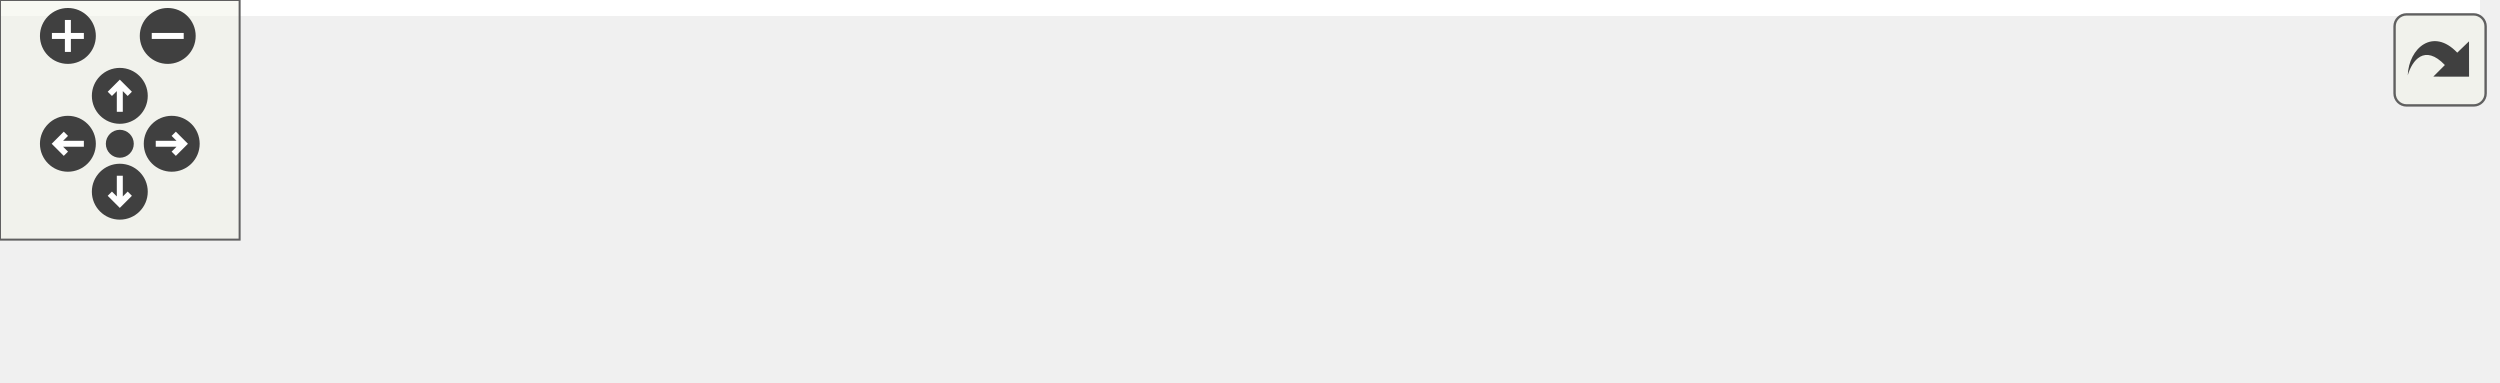
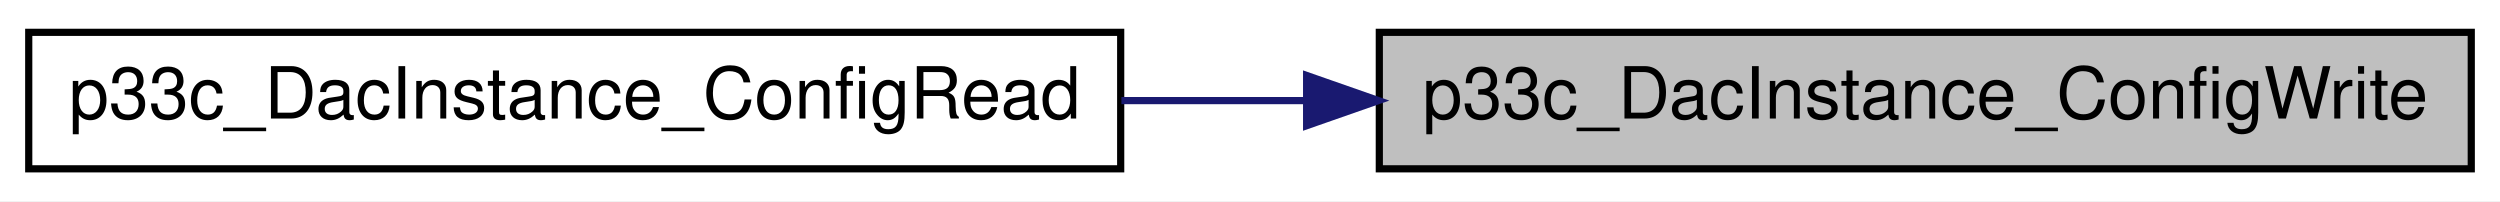
- <svg xmlns="http://www.w3.org/2000/svg" xmlns:xlink="http://www.w3.org/1999/xlink" id="main" version="1.1" xml:space="preserve">
-   <style type="text/css">
- .edge:hover path { stroke: red; }
- .edge:hover polygon { stroke: red; fill: red; }
- </style>
-   <defs>
-     <circle id="rim" cx="0" cy="0" r="7" />
-     <circle id="rim2" cx="0" cy="0" r="3.5" />
-     <g id="zoomPlus">
-       <use xlink:href="#rim" fill="#404040">
-         <set attributeName="fill" to="#808080" begin="zoomplus.mouseover" end="zoomplus.mouseout" />
-       </use>
-       <path d="M-4,0h8M0,-4v8" fill="none" stroke="white" stroke-width="1.5" pointer-events="none" />
-     </g>
-     <g id="zoomMin">
-       <use xlink:href="#rim" fill="#404040">
-         <set attributeName="fill" to="#808080" begin="zoomminus.mouseover" end="zoomminus.mouseout" />
-       </use>
-       <path d="M-4,0h8" fill="none" stroke="white" stroke-width="1.5" pointer-events="none" />
-     </g>
-     <g id="dirArrow">
-       <path fill="none" stroke="white" stroke-width="1.5" d="M0,-3.0v7 M-2.5,-0.5L0,-3.0L2.5,-0.5" />
-     </g>
-     <g id="resetDef">
-       <use xlink:href="#rim2" fill="#404040">
-         <set attributeName="fill" to="#808080" begin="reset.mouseover" end="reset.mouseout" />
-       </use>
-     </g>
-   </defs>
-   <svg id="graph" class="graph">
-     <g id="viewport">
-       <polygon fill="white" stroke="transparent" points="-4,4 -4,-35 621,-35 621,4 -4,4" />
-       <g id="node1" class="node">
-         <g id="a_node1">
-           <a xlink:title="Writes a user-defined configuration to the DAC instance registers.">
-             <polygon fill="#bfbfbf" stroke="black" points="465,-6 465,-25 617,-25 617,-6 465,-6" />
-             <text text-anchor="middle" x="541" y="-13" font-family="Helvetica,sans-Serif" font-size="10.00">p33c_DacInstance_ConfigWrite</text>
-           </a>
-         </g>
-       </g>
-       <g id="node2" class="node">
-         <g id="a_node2">
-           <a xlink:href="a00360.html#ga39037bccfba783fdd8c9a52cbe651ca4" target="_top" xlink:title="Resets all DAC Instance registers to their RESET default values.">
-             <polygon fill="white" stroke="black" points="292,-6 292,-25 429,-25 429,-6 292,-6" />
-             <text text-anchor="middle" x="360.5" y="-13" font-family="Helvetica,sans-Serif" font-size="10.00">p33c_DacInstance_Dispose</text>
-           </a>
-         </g>
-       </g>
-       <g id="edge1" class="edge">
-         <path fill="none" stroke="midnightblue" d="M454.79,-15.5C446.21,-15.5 437.58,-15.5 429.22,-15.5" />
-         <polygon fill="midnightblue" stroke="midnightblue" points="454.82,-19 464.82,-15.5 454.82,-12 454.82,-19" />
-       </g>
-       <g id="node3" class="node">
-         <g id="a_node3">
-           <a xlink:href="a00545.html#ga231ffdd65b0ae520b467cbc6fbbf8d03" target="_top" xlink:title="Initializes a user specified DAC instance with DAC output enabled.">
-             <polygon fill="white" stroke="black" points="137,-6 137,-25 256,-25 256,-6 137,-6" />
-             <text text-anchor="middle" x="196.5" y="-13" font-family="Helvetica,sans-Serif" font-size="10.00">sysDacOutput_Initialize</text>
-           </a>
-         </g>
-       </g>
-       <g id="edge2" class="edge">
-         <path fill="none" stroke="midnightblue" d="M281.72,-15.5C273.15,-15.5 264.53,-15.5 256.24,-15.5" />
-         <polygon fill="midnightblue" stroke="midnightblue" points="281.74,-19 291.74,-15.5 281.74,-12 281.74,-19" />
-       </g>
-       <g id="node4" class="node">
-         <g id="a_node4">
-           <a xlink:href="a00544.html#ga70c5cba054e38a4e8c8285a187ff61fa" target="_top" xlink:title="Initializes the user-defined chip resources.">
-             <polygon fill="white" stroke="black" points="0,-0.5 0,-30.5 101,-30.5 101,-0.5 0,-0.5" />
-             <text text-anchor="start" x="8" y="-18.5" font-family="Helvetica,sans-Serif" font-size="10.00">sysUserPeriperhals</text>
-             <text text-anchor="middle" x="50.5" y="-7.5" font-family="Helvetica,sans-Serif" font-size="10.00">_Initialize</text>
-           </a>
-         </g>
-       </g>
-       <g id="edge3" class="edge">
-         <path fill="none" stroke="midnightblue" d="M126.85,-15.5C118.22,-15.5 109.52,-15.5 101.26,-15.5" />
-         <polygon fill="midnightblue" stroke="midnightblue" points="126.93,-19 136.93,-15.5 126.93,-12 126.93,-19" />
+ <svg xmlns="http://www.w3.org/2000/svg" xmlns:xlink="http://www.w3.org/1999/xlink" width="348pt" height="28pt" viewBox="0.00 0.00 348.00 28.00">
+   <g id="graph0" class="graph" transform="scale(1 1) rotate(0) translate(4 24)">
+     <polygon fill="white" stroke="transparent" points="-4,4 -4,-24 344,-24 344,4 -4,4" />
+     <g id="node1" class="node">
+       <g id="a_node1">
+         <a xlink:title="Writes a user-defined configuration to the DAC instance registers.">
+           <polygon fill="#bfbfbf" stroke="black" points="188,-0.5 188,-19.5 340,-19.5 340,-0.5 188,-0.5" />
+           <text text-anchor="middle" x="264" y="-7.5" font-family="Helvetica,sans-Serif" font-size="10.00">p33c_DacInstance_ConfigWrite</text>
+         </a>
      </g>
    </g>
-   </svg>
-   <g id="navigator" transform="translate(0 0)" fill="#404254">
-     <rect fill="#f2f5e9" fill-opacity="0.5" stroke="#606060" stroke-width=".5" x="0" y="0" width="60" height="60" />
-     <use id="zoomplus" xlink:href="#zoomPlus" x="17" y="9" />
-     <use id="zoomminus" xlink:href="#zoomMin" x="42" y="9" />
-     <use id="reset" xlink:href="#resetDef" x="30" y="36" />
-     <g id="arrowUp" xlink:href="#dirArrow" transform="translate(30 24)">
-       <use xlink:href="#rim" fill="#404040">
-         <set attributeName="fill" to="#808080" begin="arrowUp.mouseover" end="arrowUp.mouseout" />
-       </use>
-       <path fill="none" stroke="white" stroke-width="1.5" d="M0,-3.0v7 M-2.5,-0.5L0,-3.0L2.5,-0.5" />
+     <g id="node2" class="node">
+       <g id="a_node2">
+         <a xlink:href="a00360.html#ga460e4b439318c2f87879738ecb34fa8a" target="_top" xlink:title="Read the current configuration from the DAC instance registers.">
+           <polygon fill="white" stroke="black" points="0,-0.5 0,-19.5 152,-19.5 152,-0.5 0,-0.5" />
+           <text text-anchor="middle" x="76" y="-7.5" font-family="Helvetica,sans-Serif" font-size="10.00">p33c_DacInstance_ConfigRead</text>
+         </a>
+       </g>
    </g>
-     <g id="arrowRight" xlink:href="#dirArrow" transform="rotate(90) translate(36 -43)">
-       <use xlink:href="#rim" fill="#404040">
-         <set attributeName="fill" to="#808080" begin="arrowRight.mouseover" end="arrowRight.mouseout" />
-       </use>
-       <path fill="none" stroke="white" stroke-width="1.5" d="M0,-3.0v7 M-2.5,-0.5L0,-3.0L2.5,-0.5" />
-     </g>
-     <g id="arrowDown" xlink:href="#dirArrow" transform="rotate(180) translate(-30 -48)">
-       <use xlink:href="#rim" fill="#404040">
-         <set attributeName="fill" to="#808080" begin="arrowDown.mouseover" end="arrowDown.mouseout" />
-       </use>
-       <path fill="none" stroke="white" stroke-width="1.5" d="M0,-3.0v7 M-2.5,-0.5L0,-3.0L2.5,-0.5" />
-     </g>
-     <g id="arrowLeft" xlink:href="#dirArrow" transform="rotate(270) translate(-36 17)">
-       <use xlink:href="#rim" fill="#404040">
-         <set attributeName="fill" to="#808080" begin="arrowLeft.mouseover" end="arrowLeft.mouseout" />
-       </use>
-       <path fill="none" stroke="white" stroke-width="1.5" d="M0,-3.0v7 M-2.5,-0.5L0,-3.0L2.5,-0.5" />
+     <g id="edge1" class="edge">
+       <path fill="none" stroke="midnightblue" d="M177.85,-10C169.26,-10 160.57,-10 152.1,-10" />
+       <polygon fill="midnightblue" stroke="midnightblue" points="177.88,-13.5 187.88,-10 177.88,-6.5 177.88,-13.5" />
    </g>
  </g>
-   <svg viewBox="0 0 15 15" width="100%" height="30px" preserveAspectRatio="xMaxYMin meet">
-     <g id="arrow_out" transform="scale(0.3 0.3)">
-       <a xlink:href="a00360_gac471660aeec8e8329369435914c5befa_icgraph_org.svg" target="_base">
-         <rect id="button" ry="5" rx="5" y="6" x="6" height="38" width="38" fill="#f2f5e9" fill-opacity="0.5" stroke="#606060" stroke-width="1.0" />
-         <path id="arrow" d="M 11.5,31.437 C 11.94,20.098 22.043,11.323 32.159,21.979 L 37.069,17.246 C 37.069,17.246 37.088,32 37.088,32 L 22.16,31.978 C 22.16,31.978 26.998,27.14 26.998,27.14 C 18.529,18.264 13.292,25.23 11.5,31.437 z" style="fill:#404040;" />
-       </a>
-     </g>
-   </svg>
</svg>
